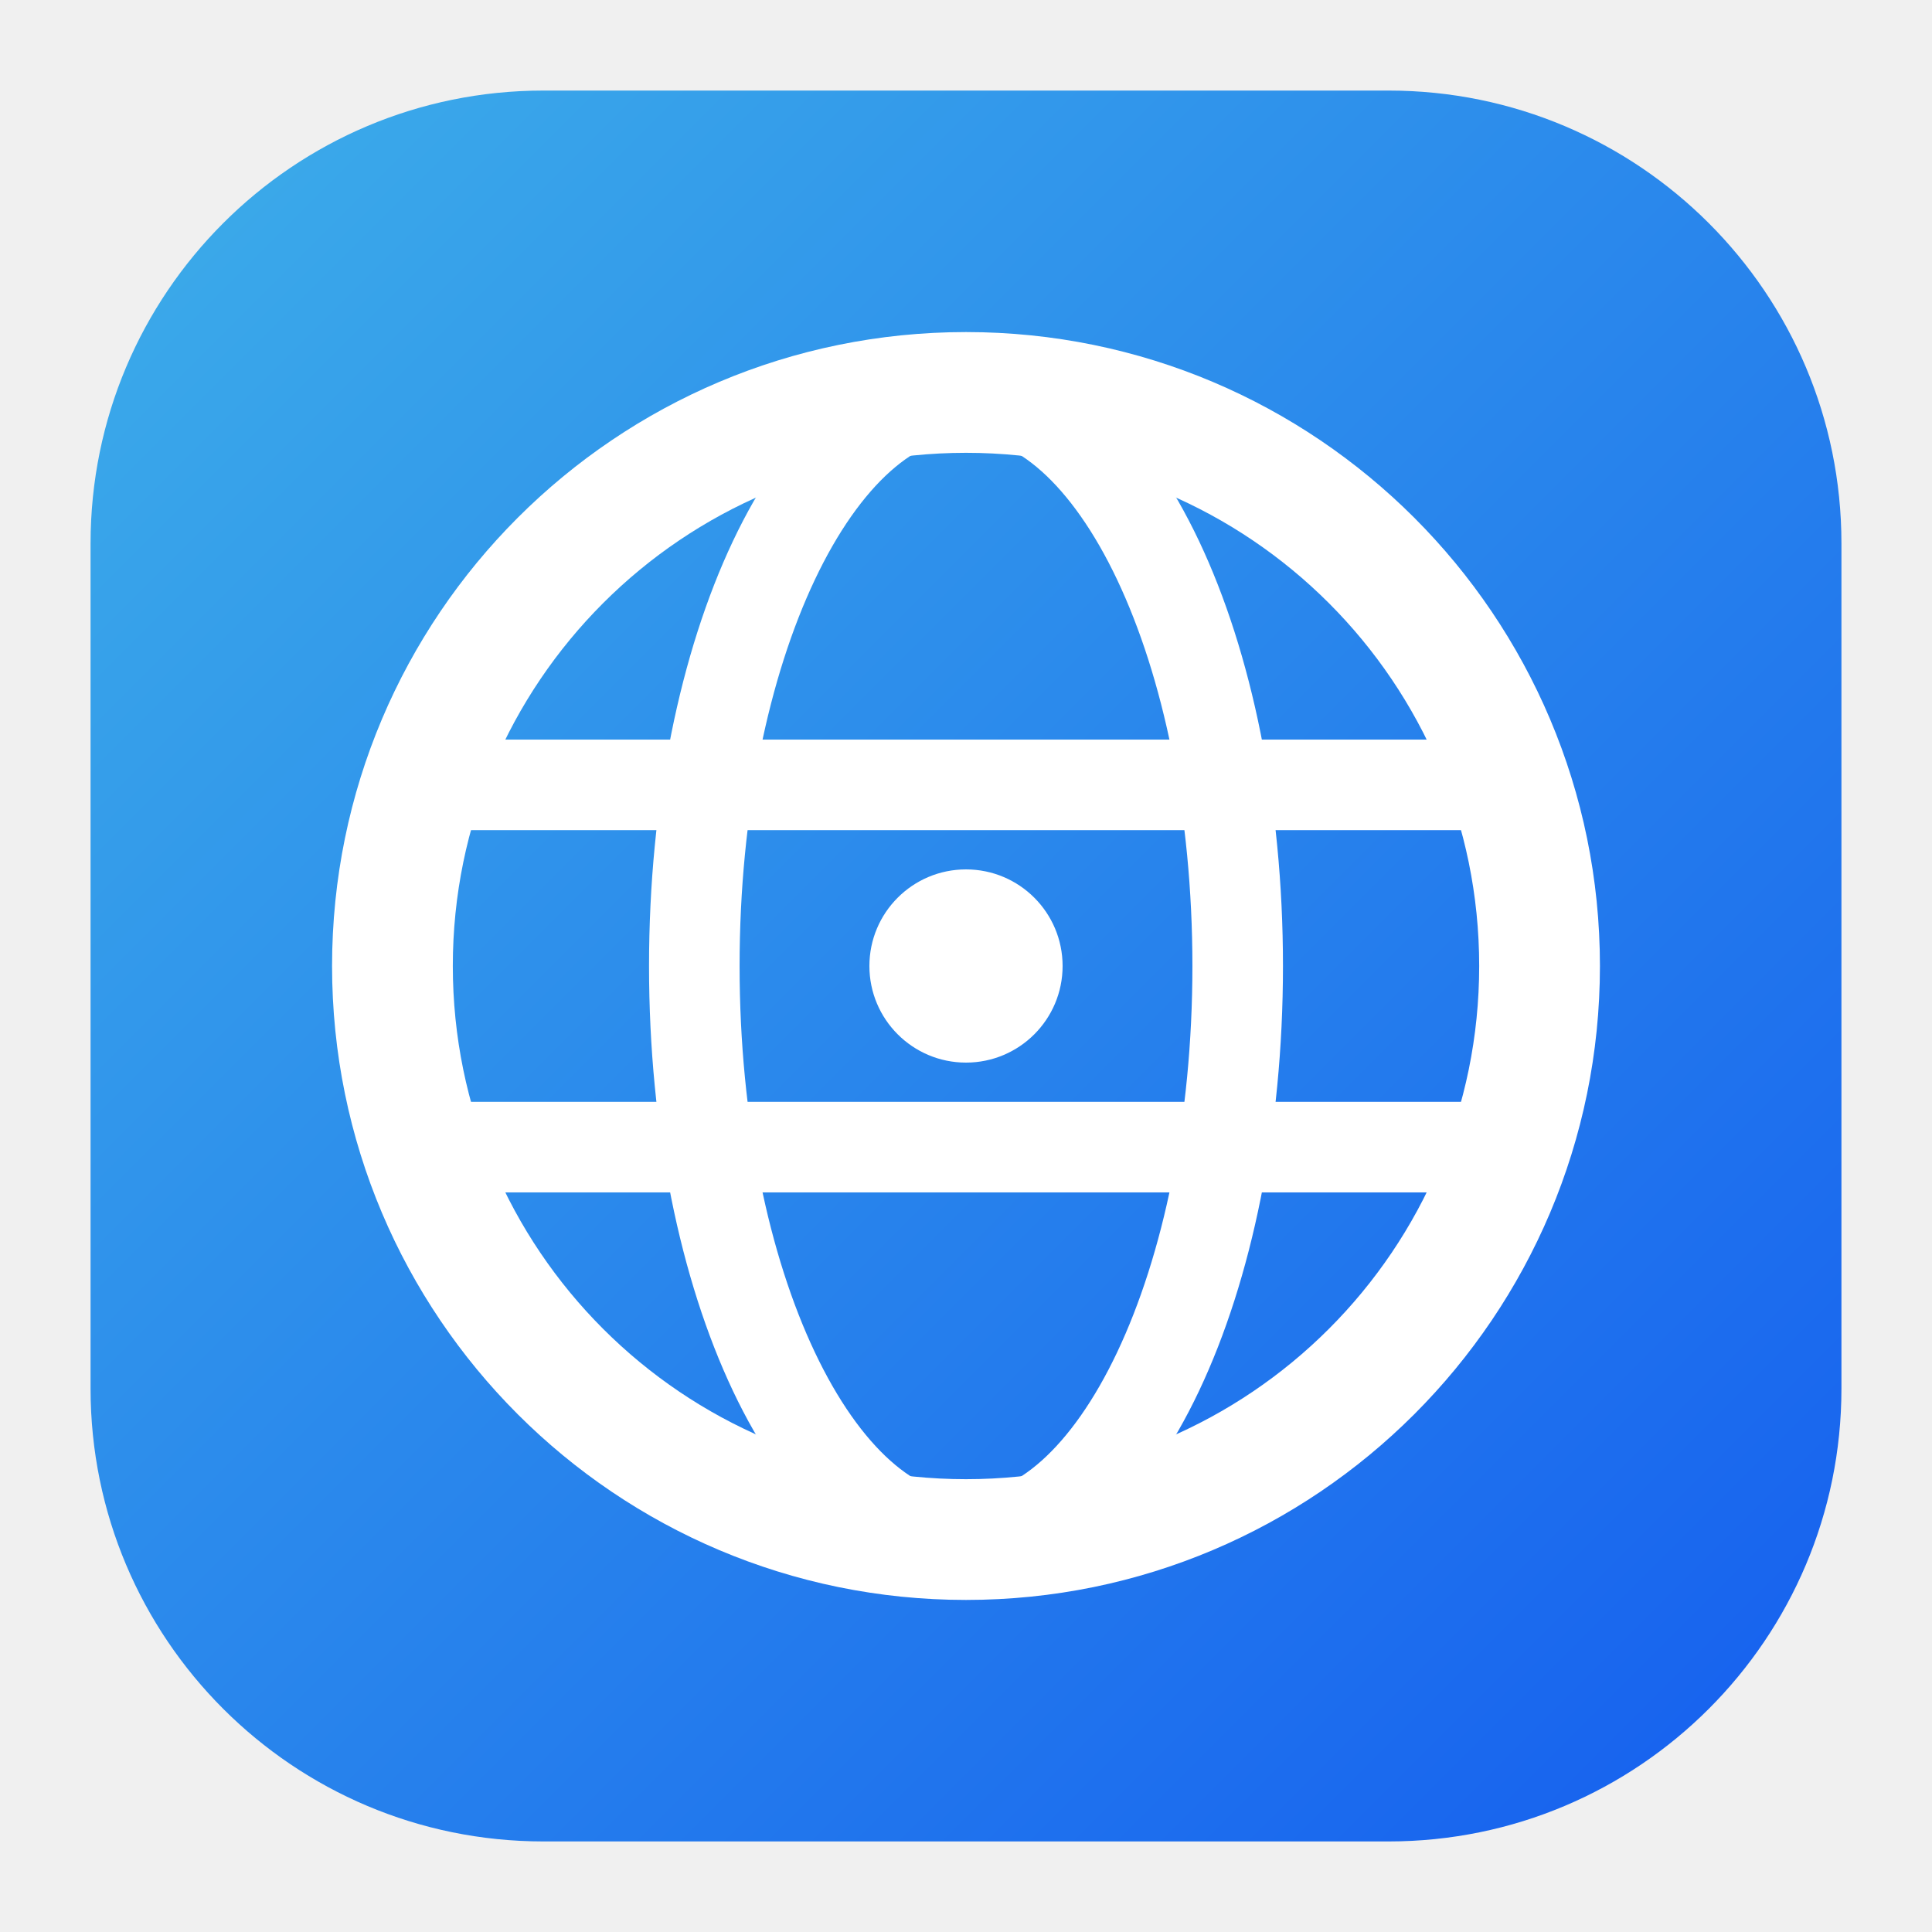
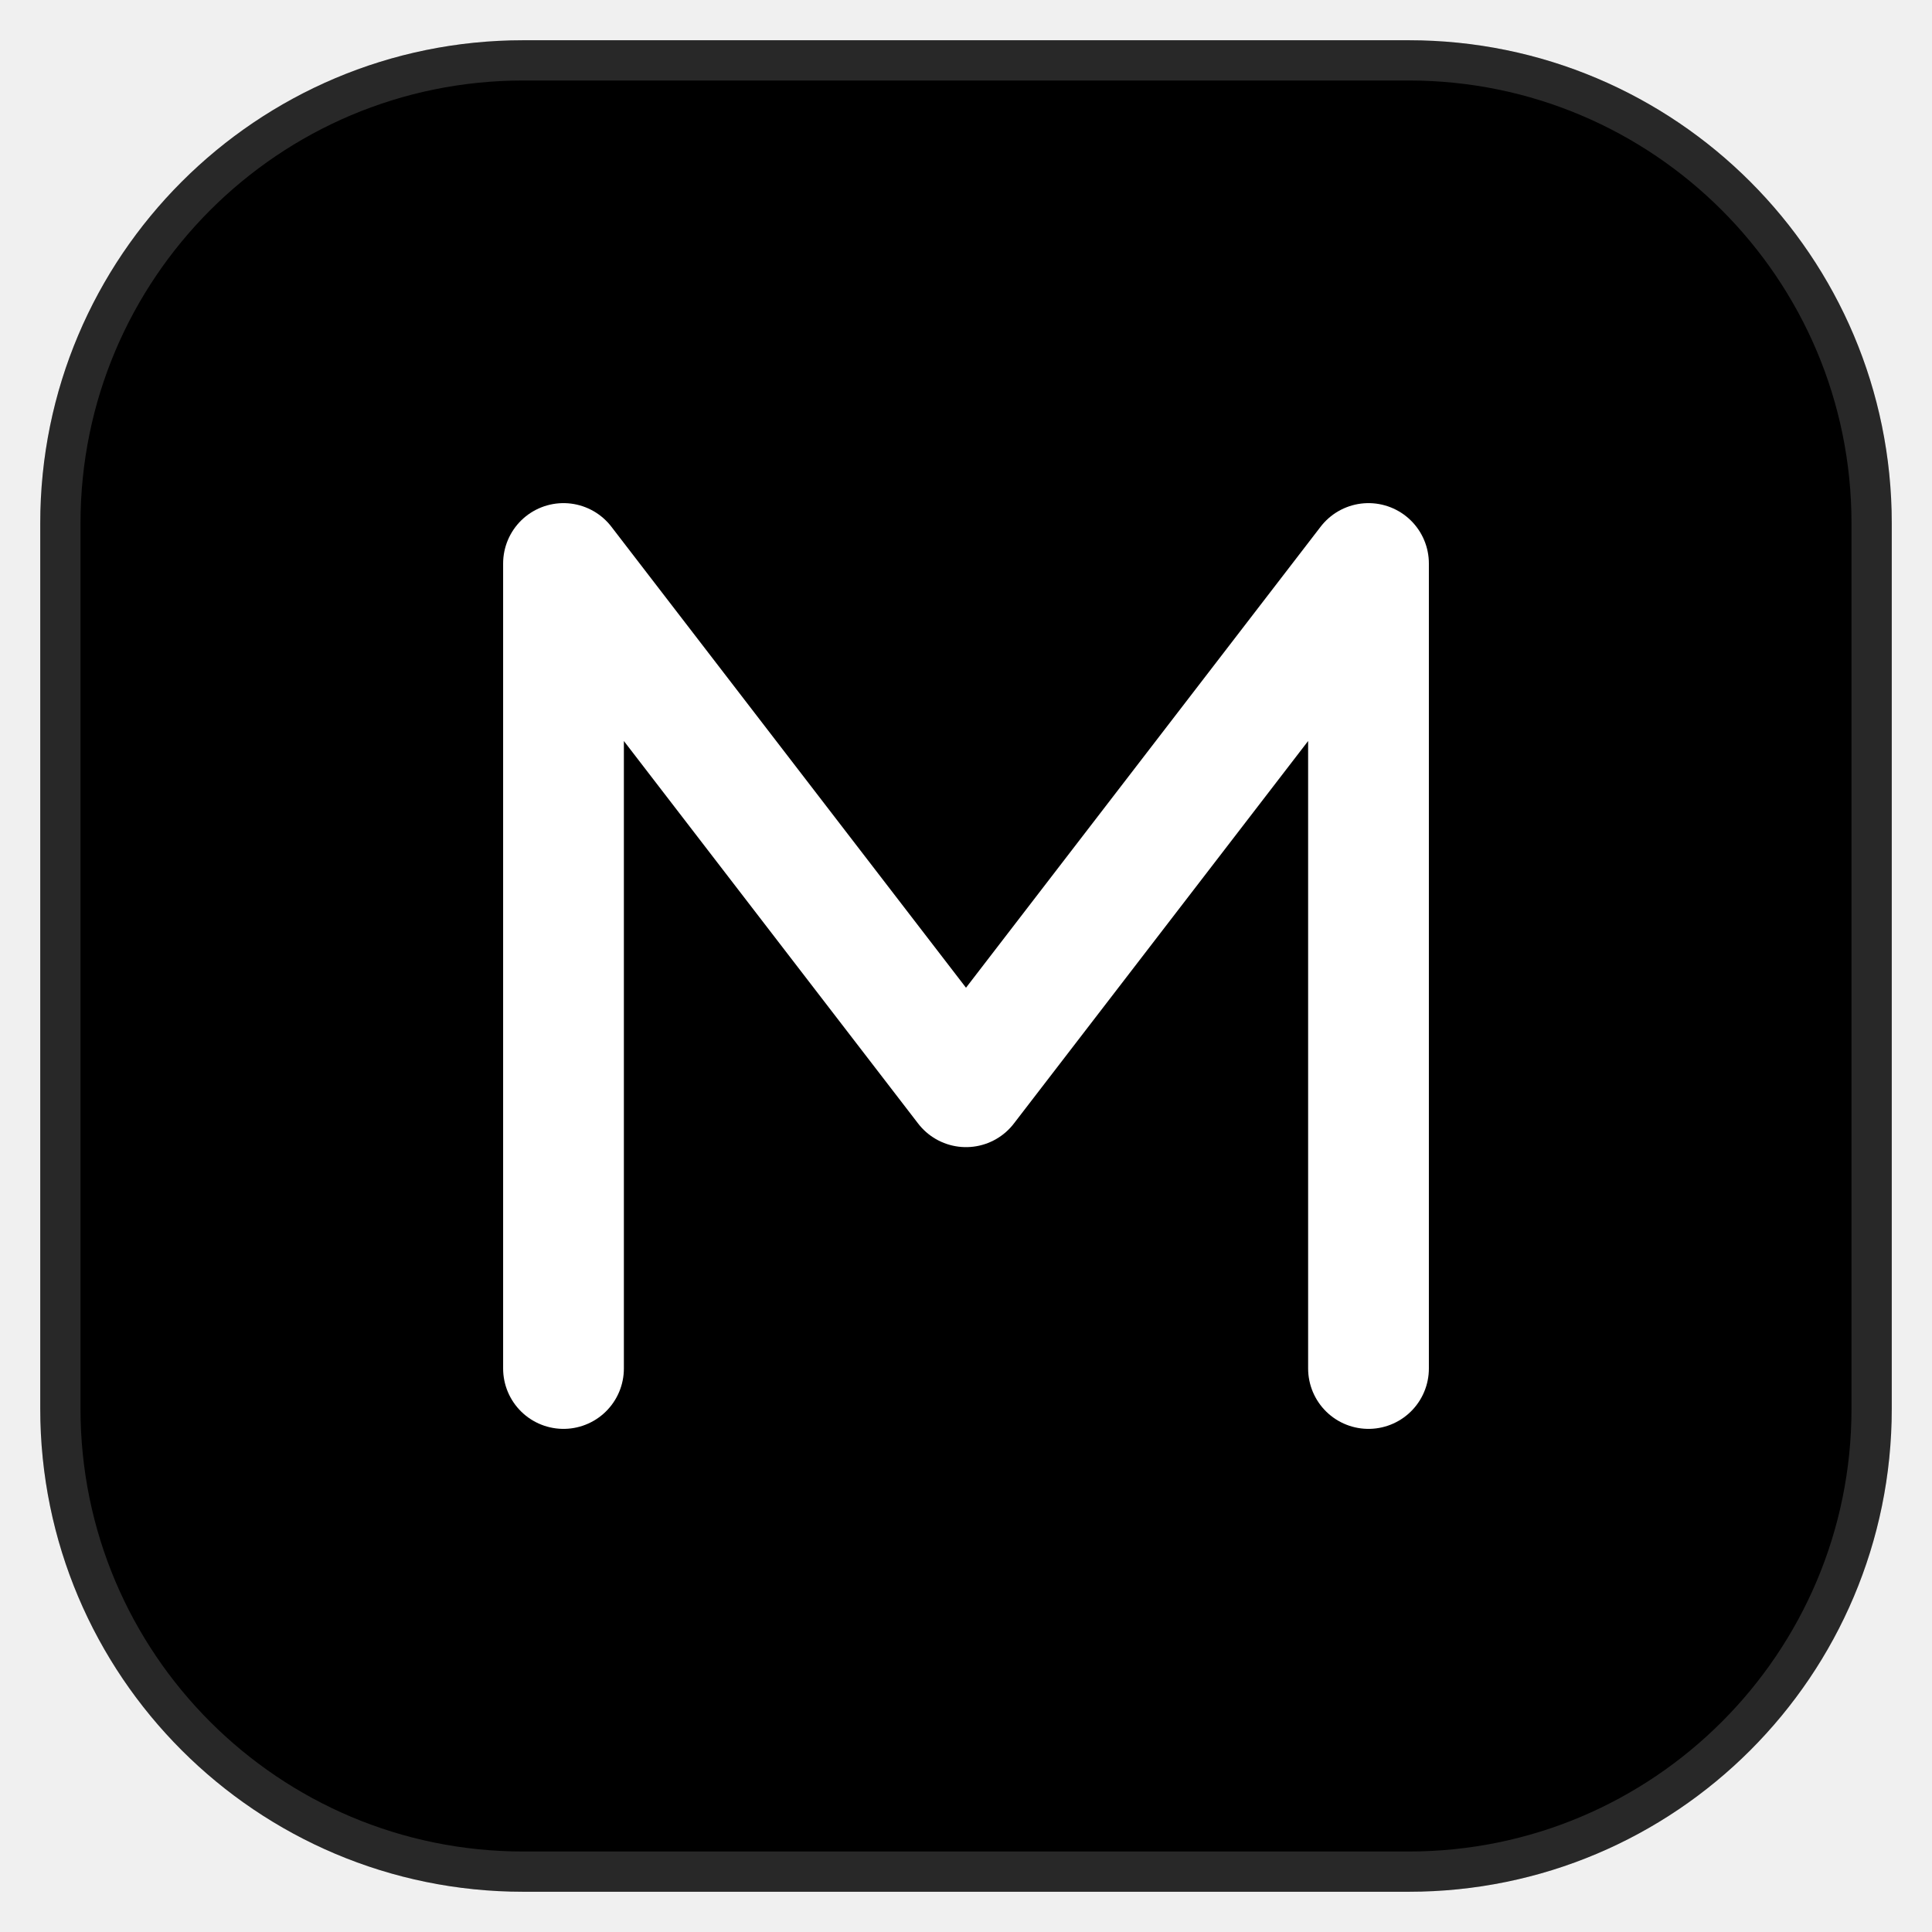
- <svg xmlns="http://www.w3.org/2000/svg" viewBox="0 0 64 64">
-   <defs>
-     <linearGradient id="g" x1="0" y1="0" x2="1" y2="1">
-       <stop offset="0" stop-color="#3daee9" />
-       <stop offset="1" stop-color="#155eef" />
-     </linearGradient>
-   </defs>
-   <rect x="3" y="3" width="58" height="58" rx="15" fill="url(#g)" />
-   <circle cx="32" cy="32" r="19" fill="none" stroke="#fff" stroke-width="4" />
-   <ellipse cx="32" cy="32" rx="9" ry="19" fill="none" stroke="#fff" stroke-width="3" />
-   <path d="M13.5 26 h37 M13.5 38 h37" stroke="#fff" stroke-width="3" />
-   <circle cx="32" cy="32" r="3.2" fill="#fff" />
+ <svg xmlns="http://www.w3.org/2000/svg" viewBox="0 0 48 48">
+   <rect x="1" y="1" width="46" height="46" rx="12" fill="#000" />
+   <rect x="1.5" y="1.5" width="45" height="45" rx="11.5" fill="none" stroke="#fff" stroke-opacity=".16" />
+   <path d="M14 34V14l10 13 10-13v20" fill="none" stroke="#fff" stroke-width="3" stroke-linecap="round" stroke-linejoin="round" />
</svg>
